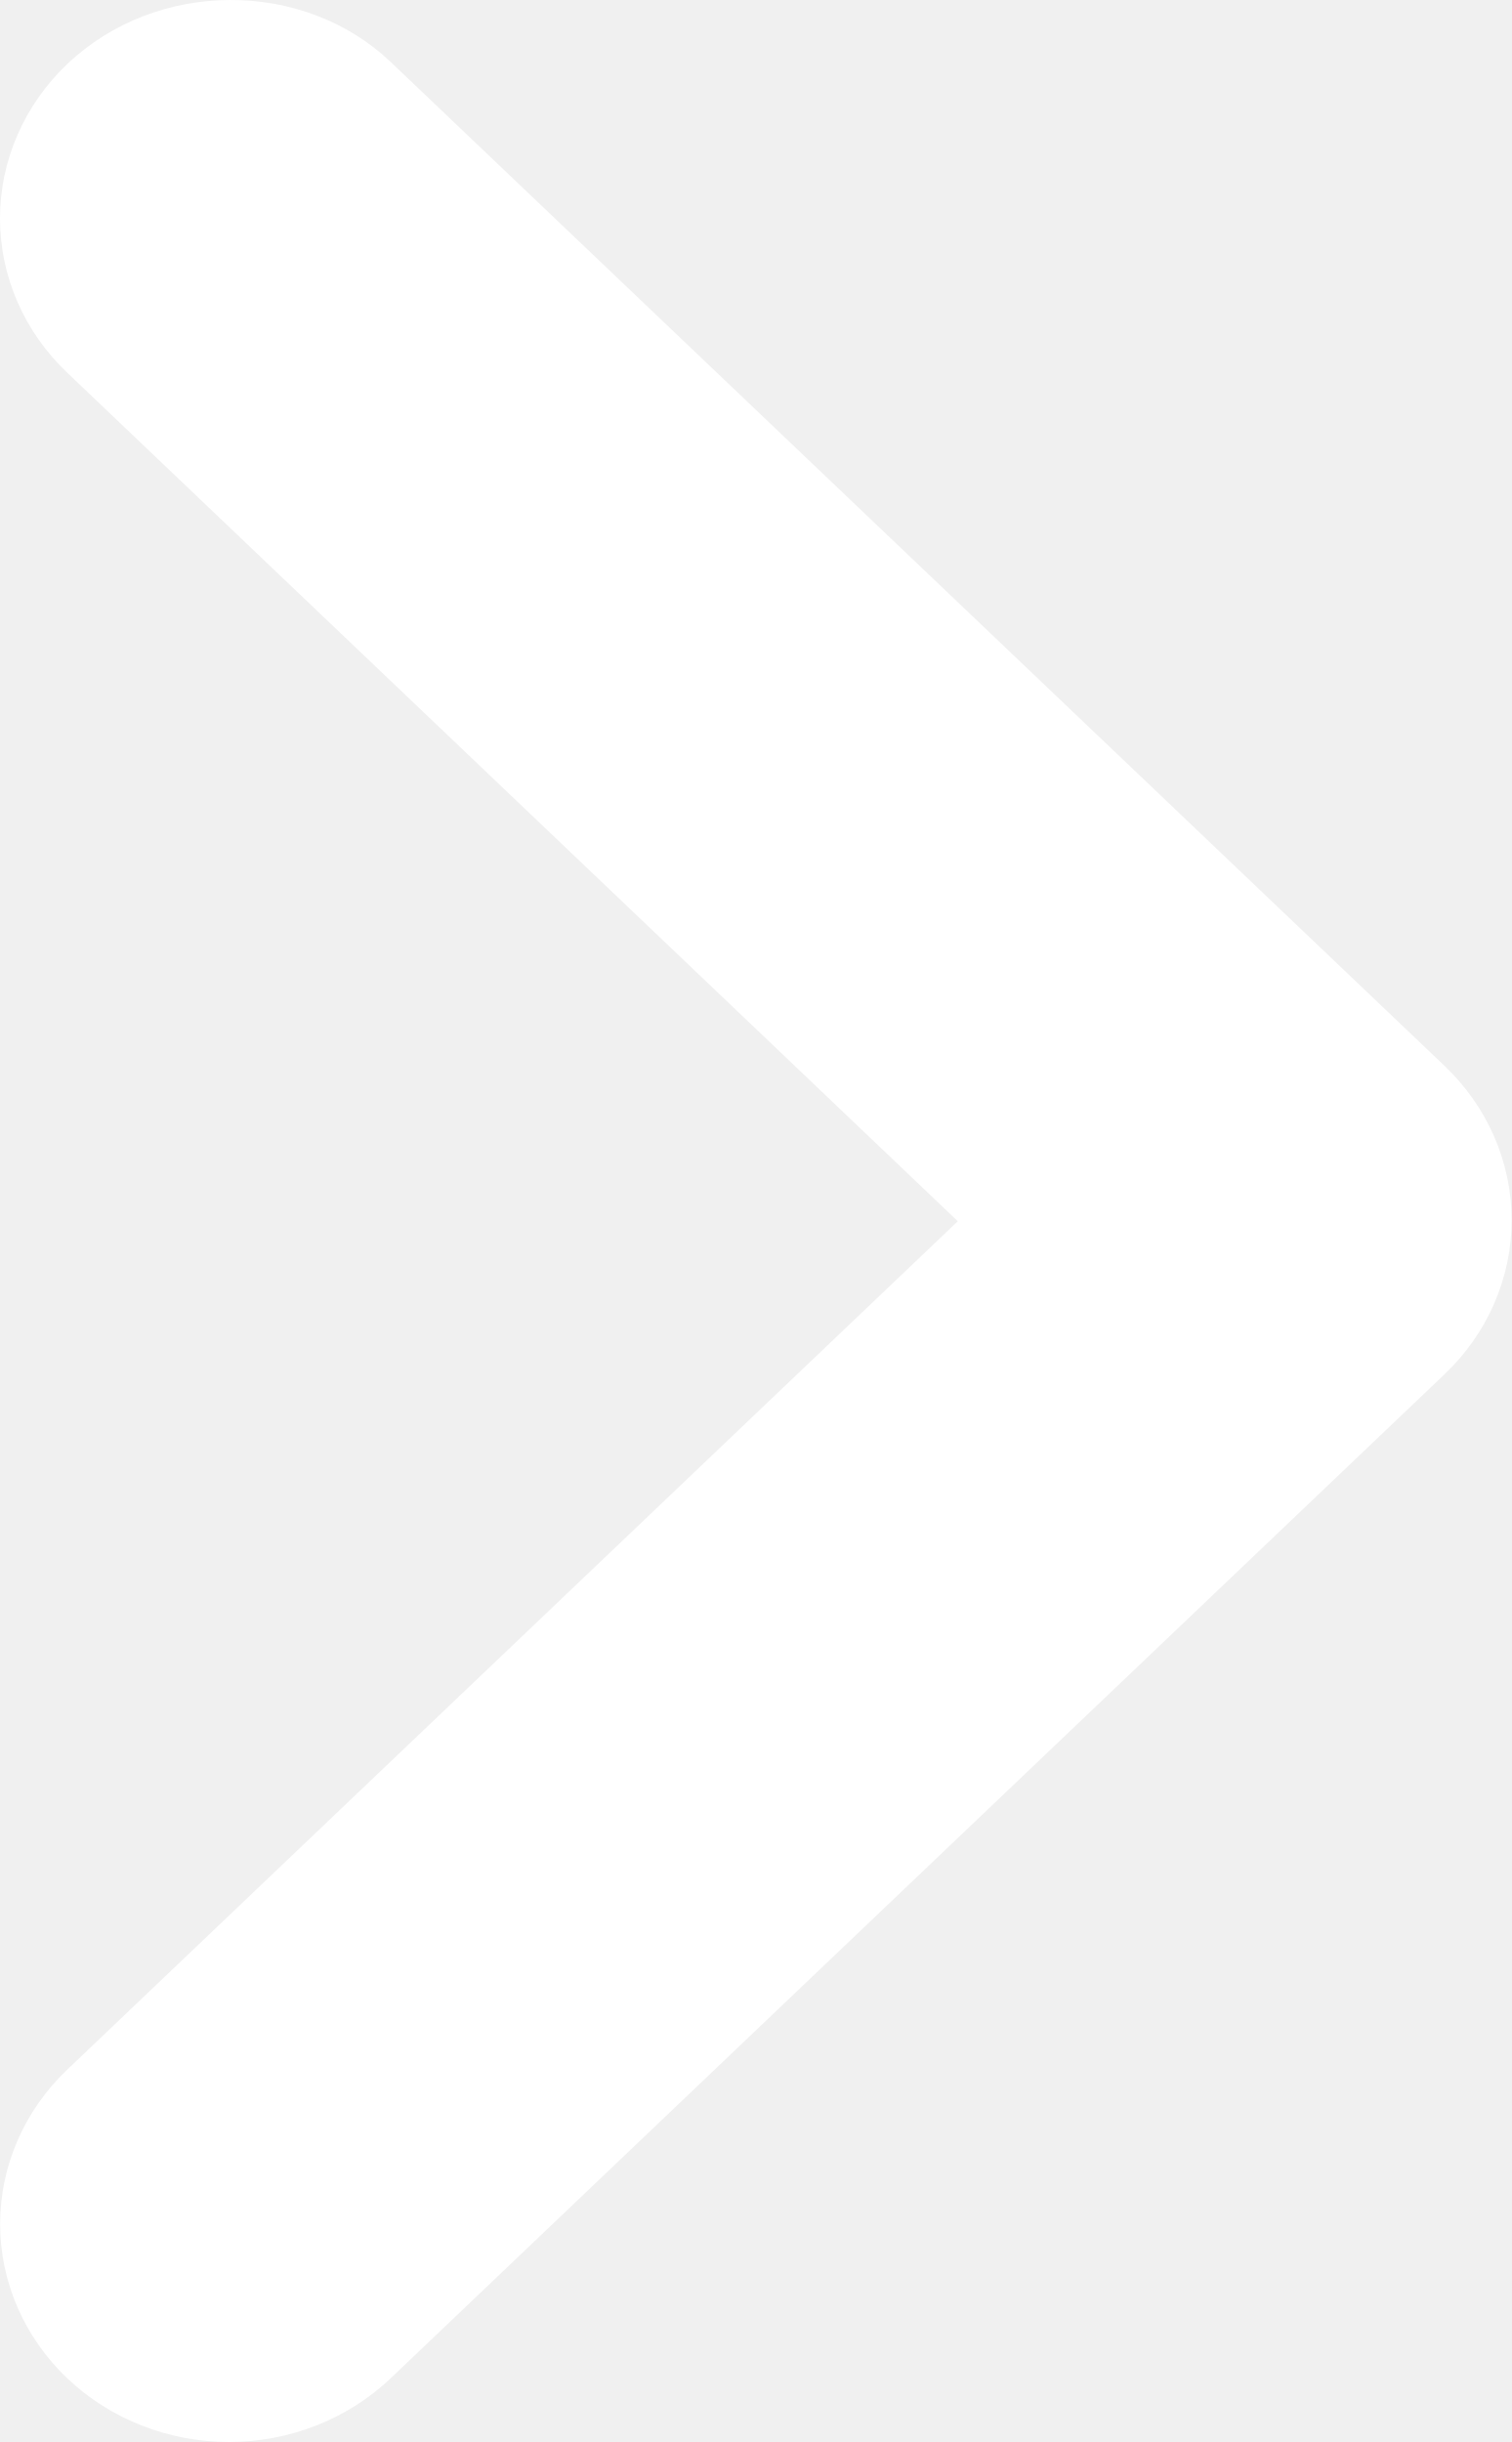
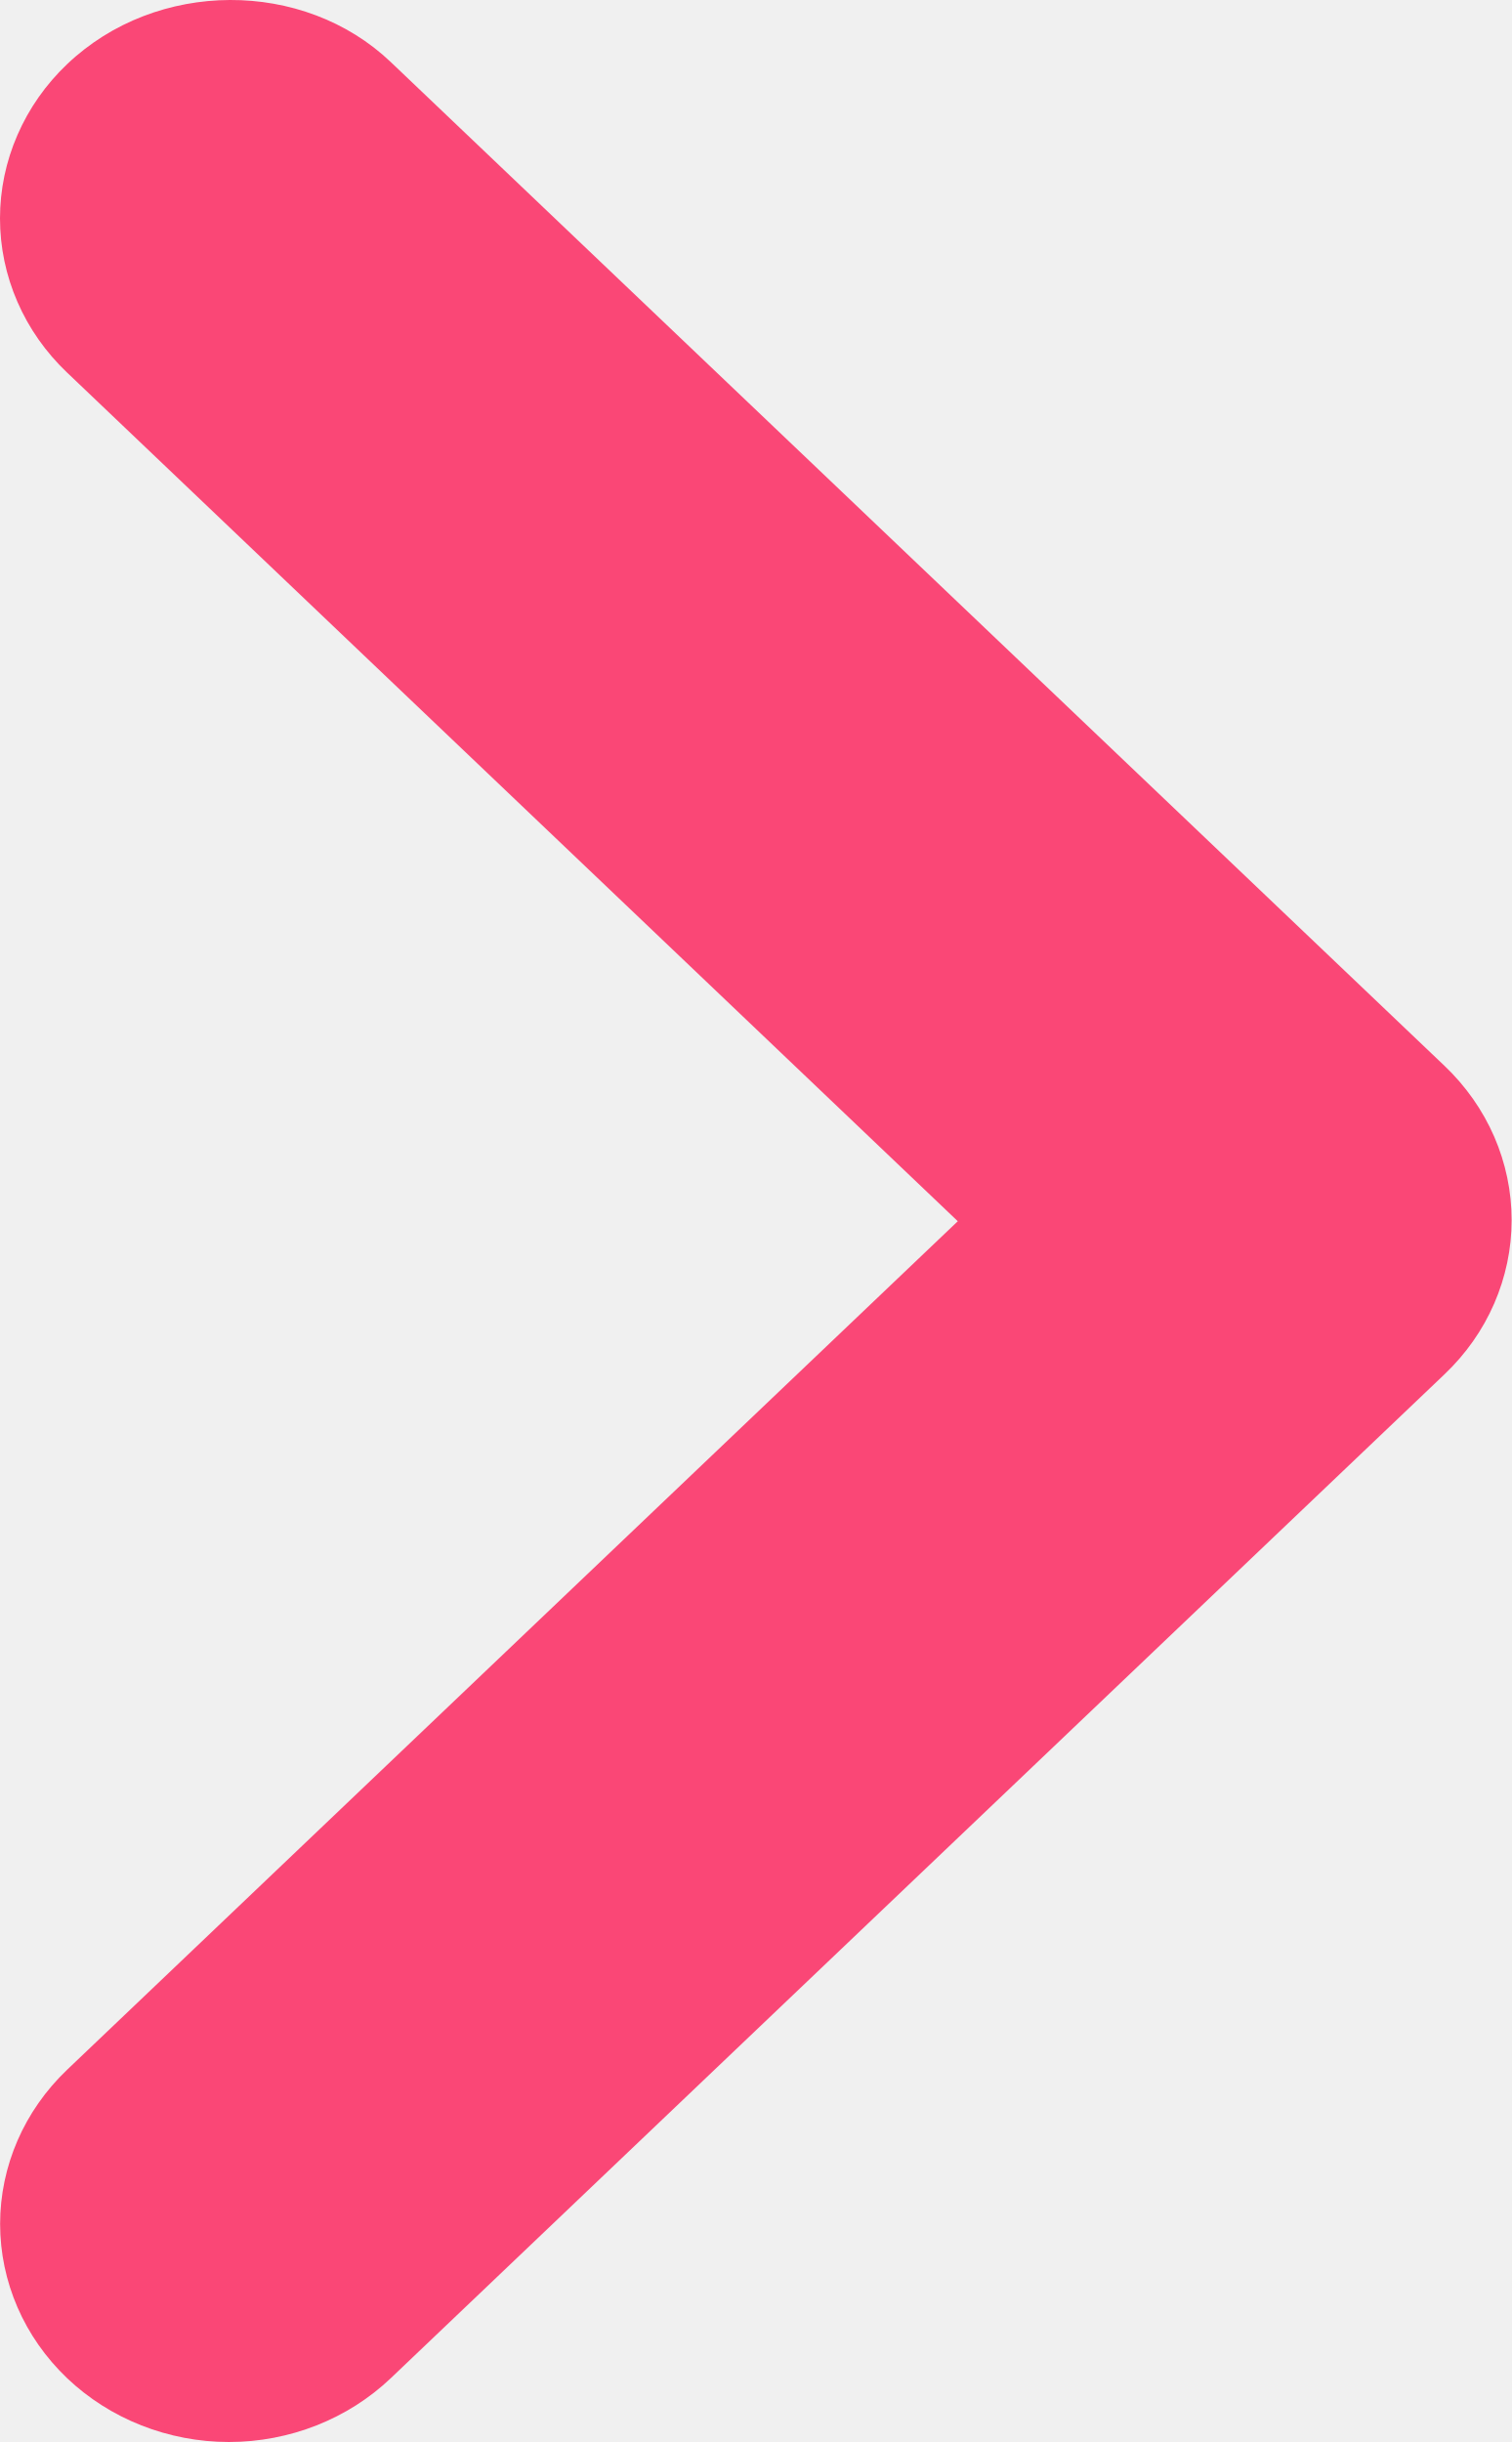
<svg xmlns="http://www.w3.org/2000/svg" width="13" height="21" viewBox="0 0 13 21" fill="none">
-   <path d="M0.577 0.552C0.394 0.726 0.249 0.933 0.15 1.161C0.051 1.388 0 1.632 0 1.878C0 2.125 0.051 2.369 0.15 2.596C0.249 2.824 0.394 3.03 0.577 3.204L8.237 10.502L0.577 17.799C0.208 18.151 0.001 18.628 0.001 19.125C0.001 19.622 0.208 20.099 0.577 20.451C0.946 20.802 1.447 21 1.969 21C2.491 21 2.992 20.802 3.361 20.451L12.423 11.818C12.606 11.644 12.751 11.438 12.85 11.21C12.949 10.982 13 10.739 13 10.492C13 10.246 12.949 10.002 12.85 9.774C12.751 9.547 12.606 9.34 12.423 9.166L3.361 0.534C2.611 -0.181 1.347 -0.181 0.577 0.552Z" fill="white" />
+   <path d="M0.577 0.552C0.394 0.726 0.249 0.933 0.15 1.161C0.051 1.388 0 1.632 0 1.878C0 2.125 0.051 2.369 0.15 2.596C0.249 2.824 0.394 3.03 0.577 3.204L8.237 10.502L0.577 17.799C0.208 18.151 0.001 18.628 0.001 19.125C0.001 19.622 0.208 20.099 0.577 20.451C0.946 20.802 1.447 21 1.969 21C2.491 21 2.992 20.802 3.361 20.451L12.423 11.818C12.606 11.644 12.751 11.438 12.85 11.21C12.949 10.982 13 10.739 13 10.492C13 10.246 12.949 10.002 12.85 9.774C12.751 9.547 12.606 9.34 12.423 9.166L3.361 0.534C2.611 -0.181 1.347 -0.181 0.577 0.552Z" fill="#FA4776" />
</svg>
